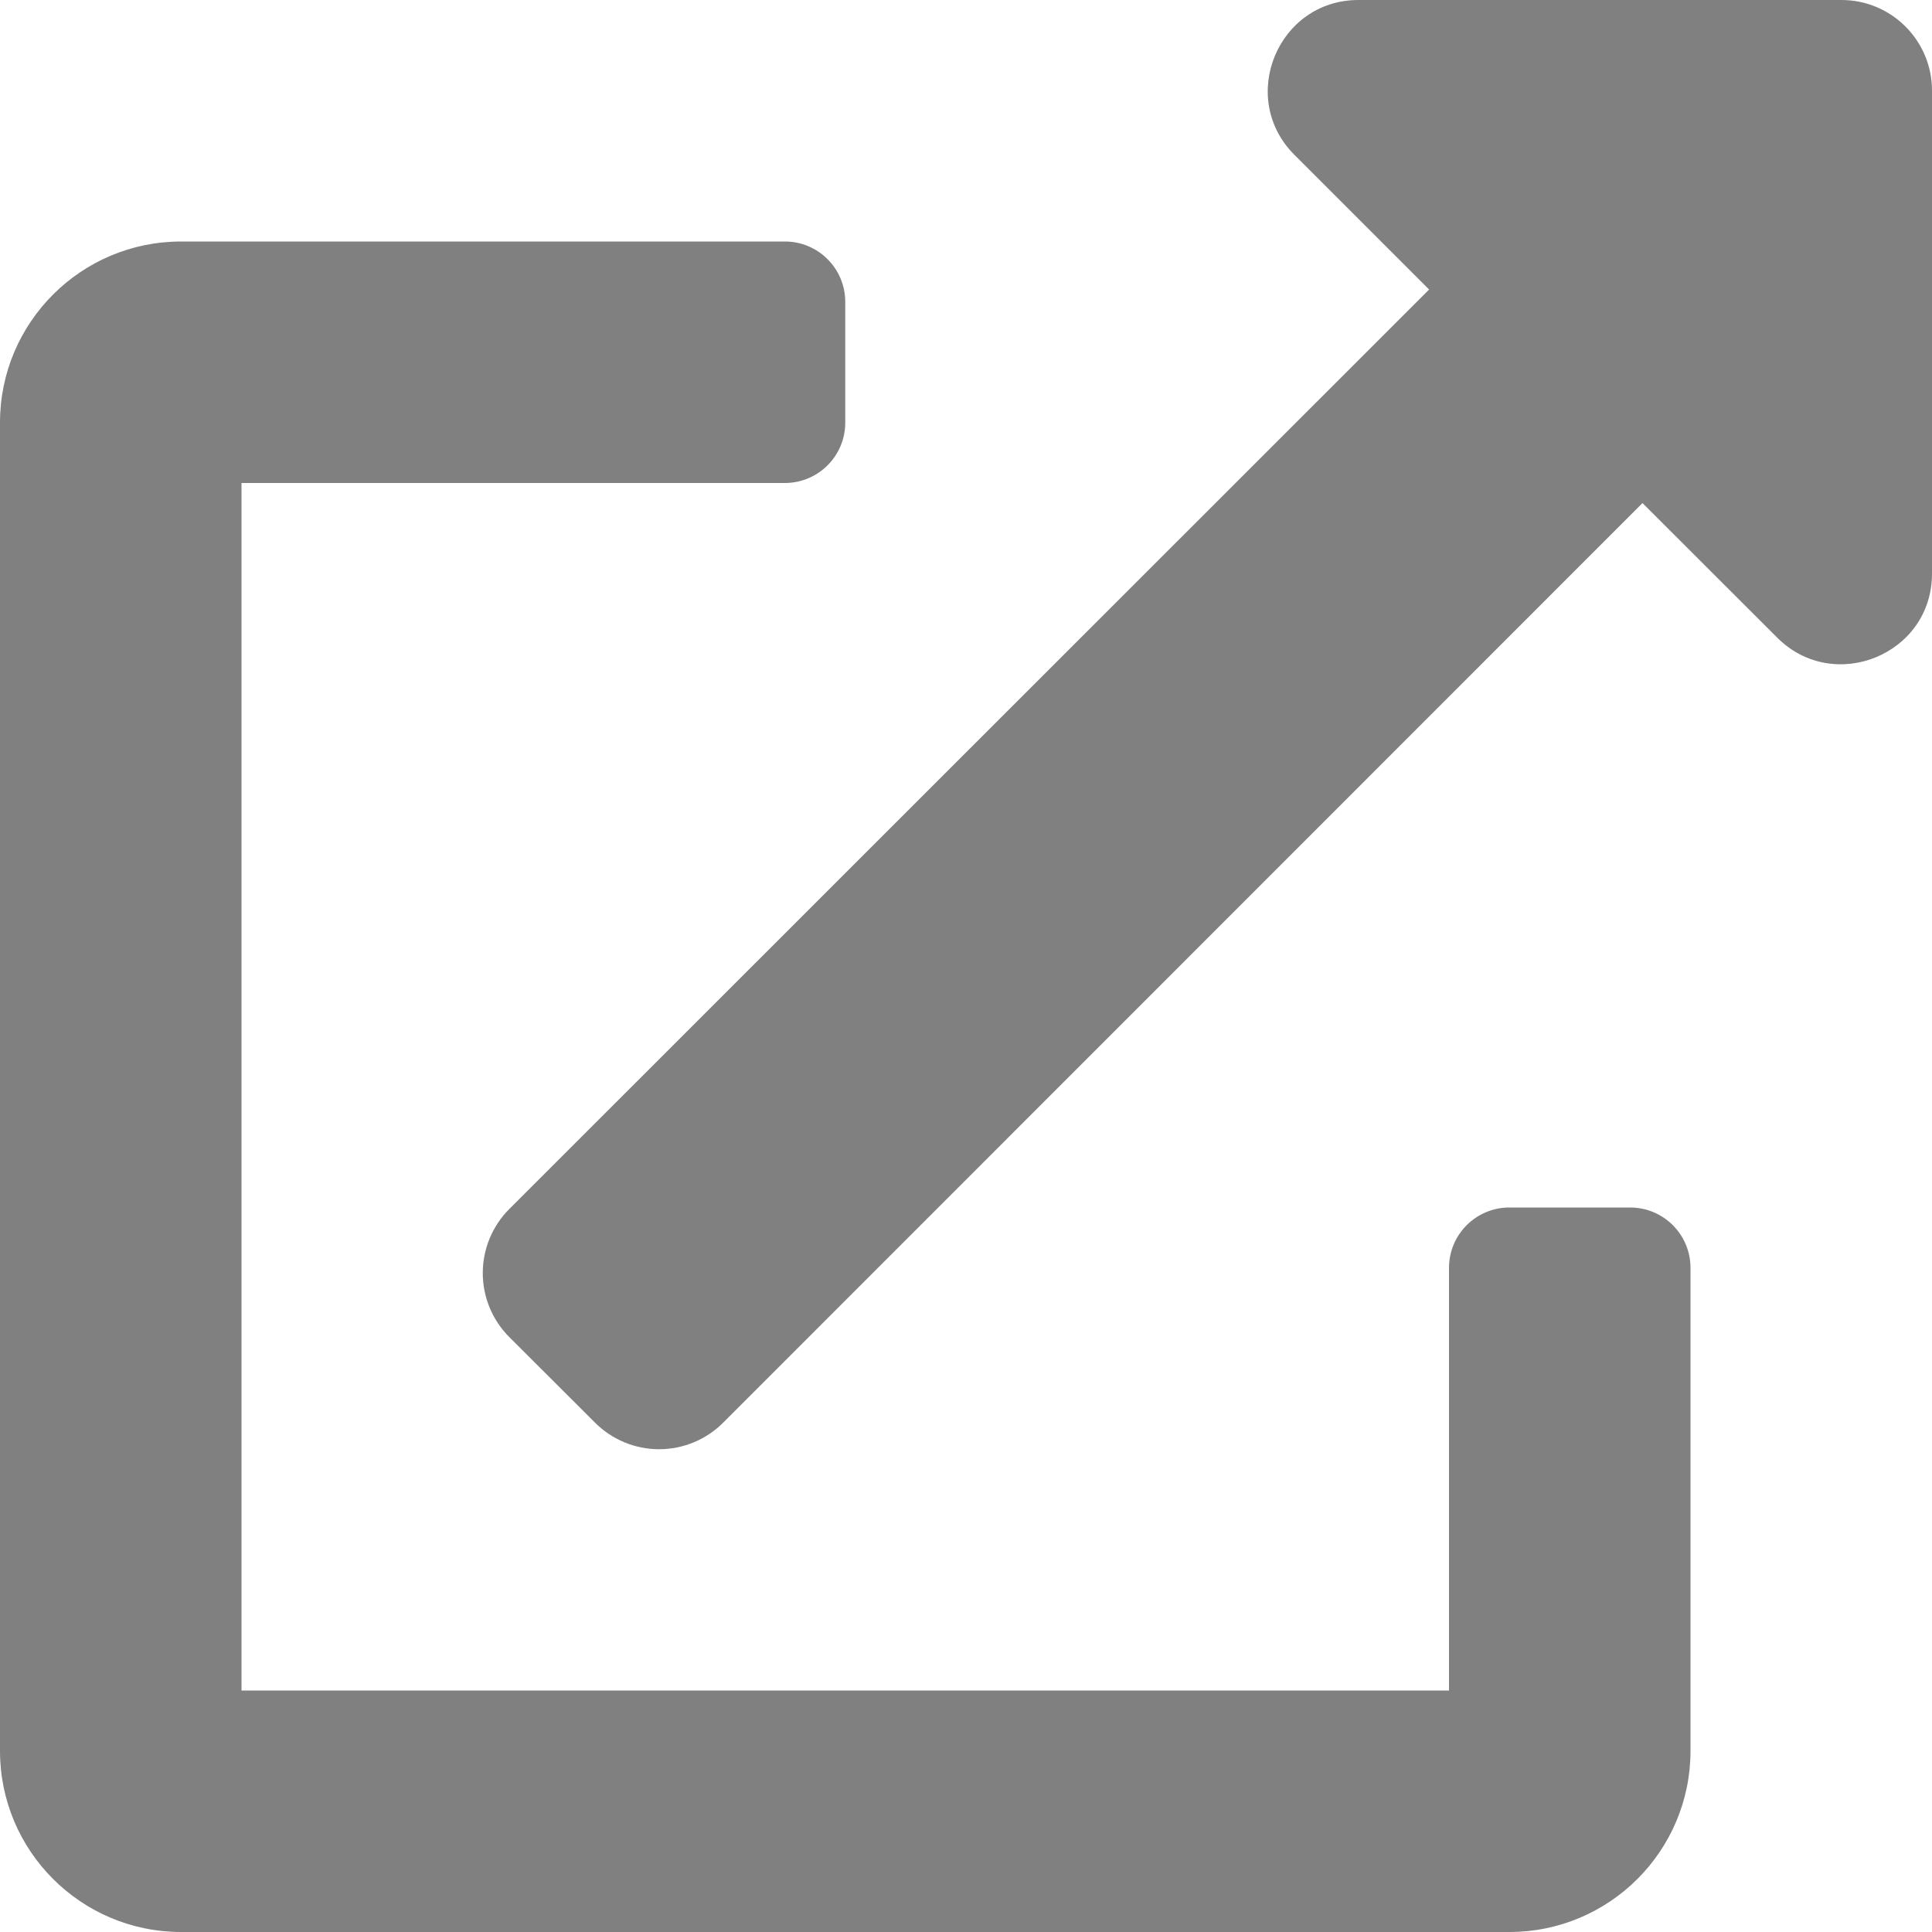
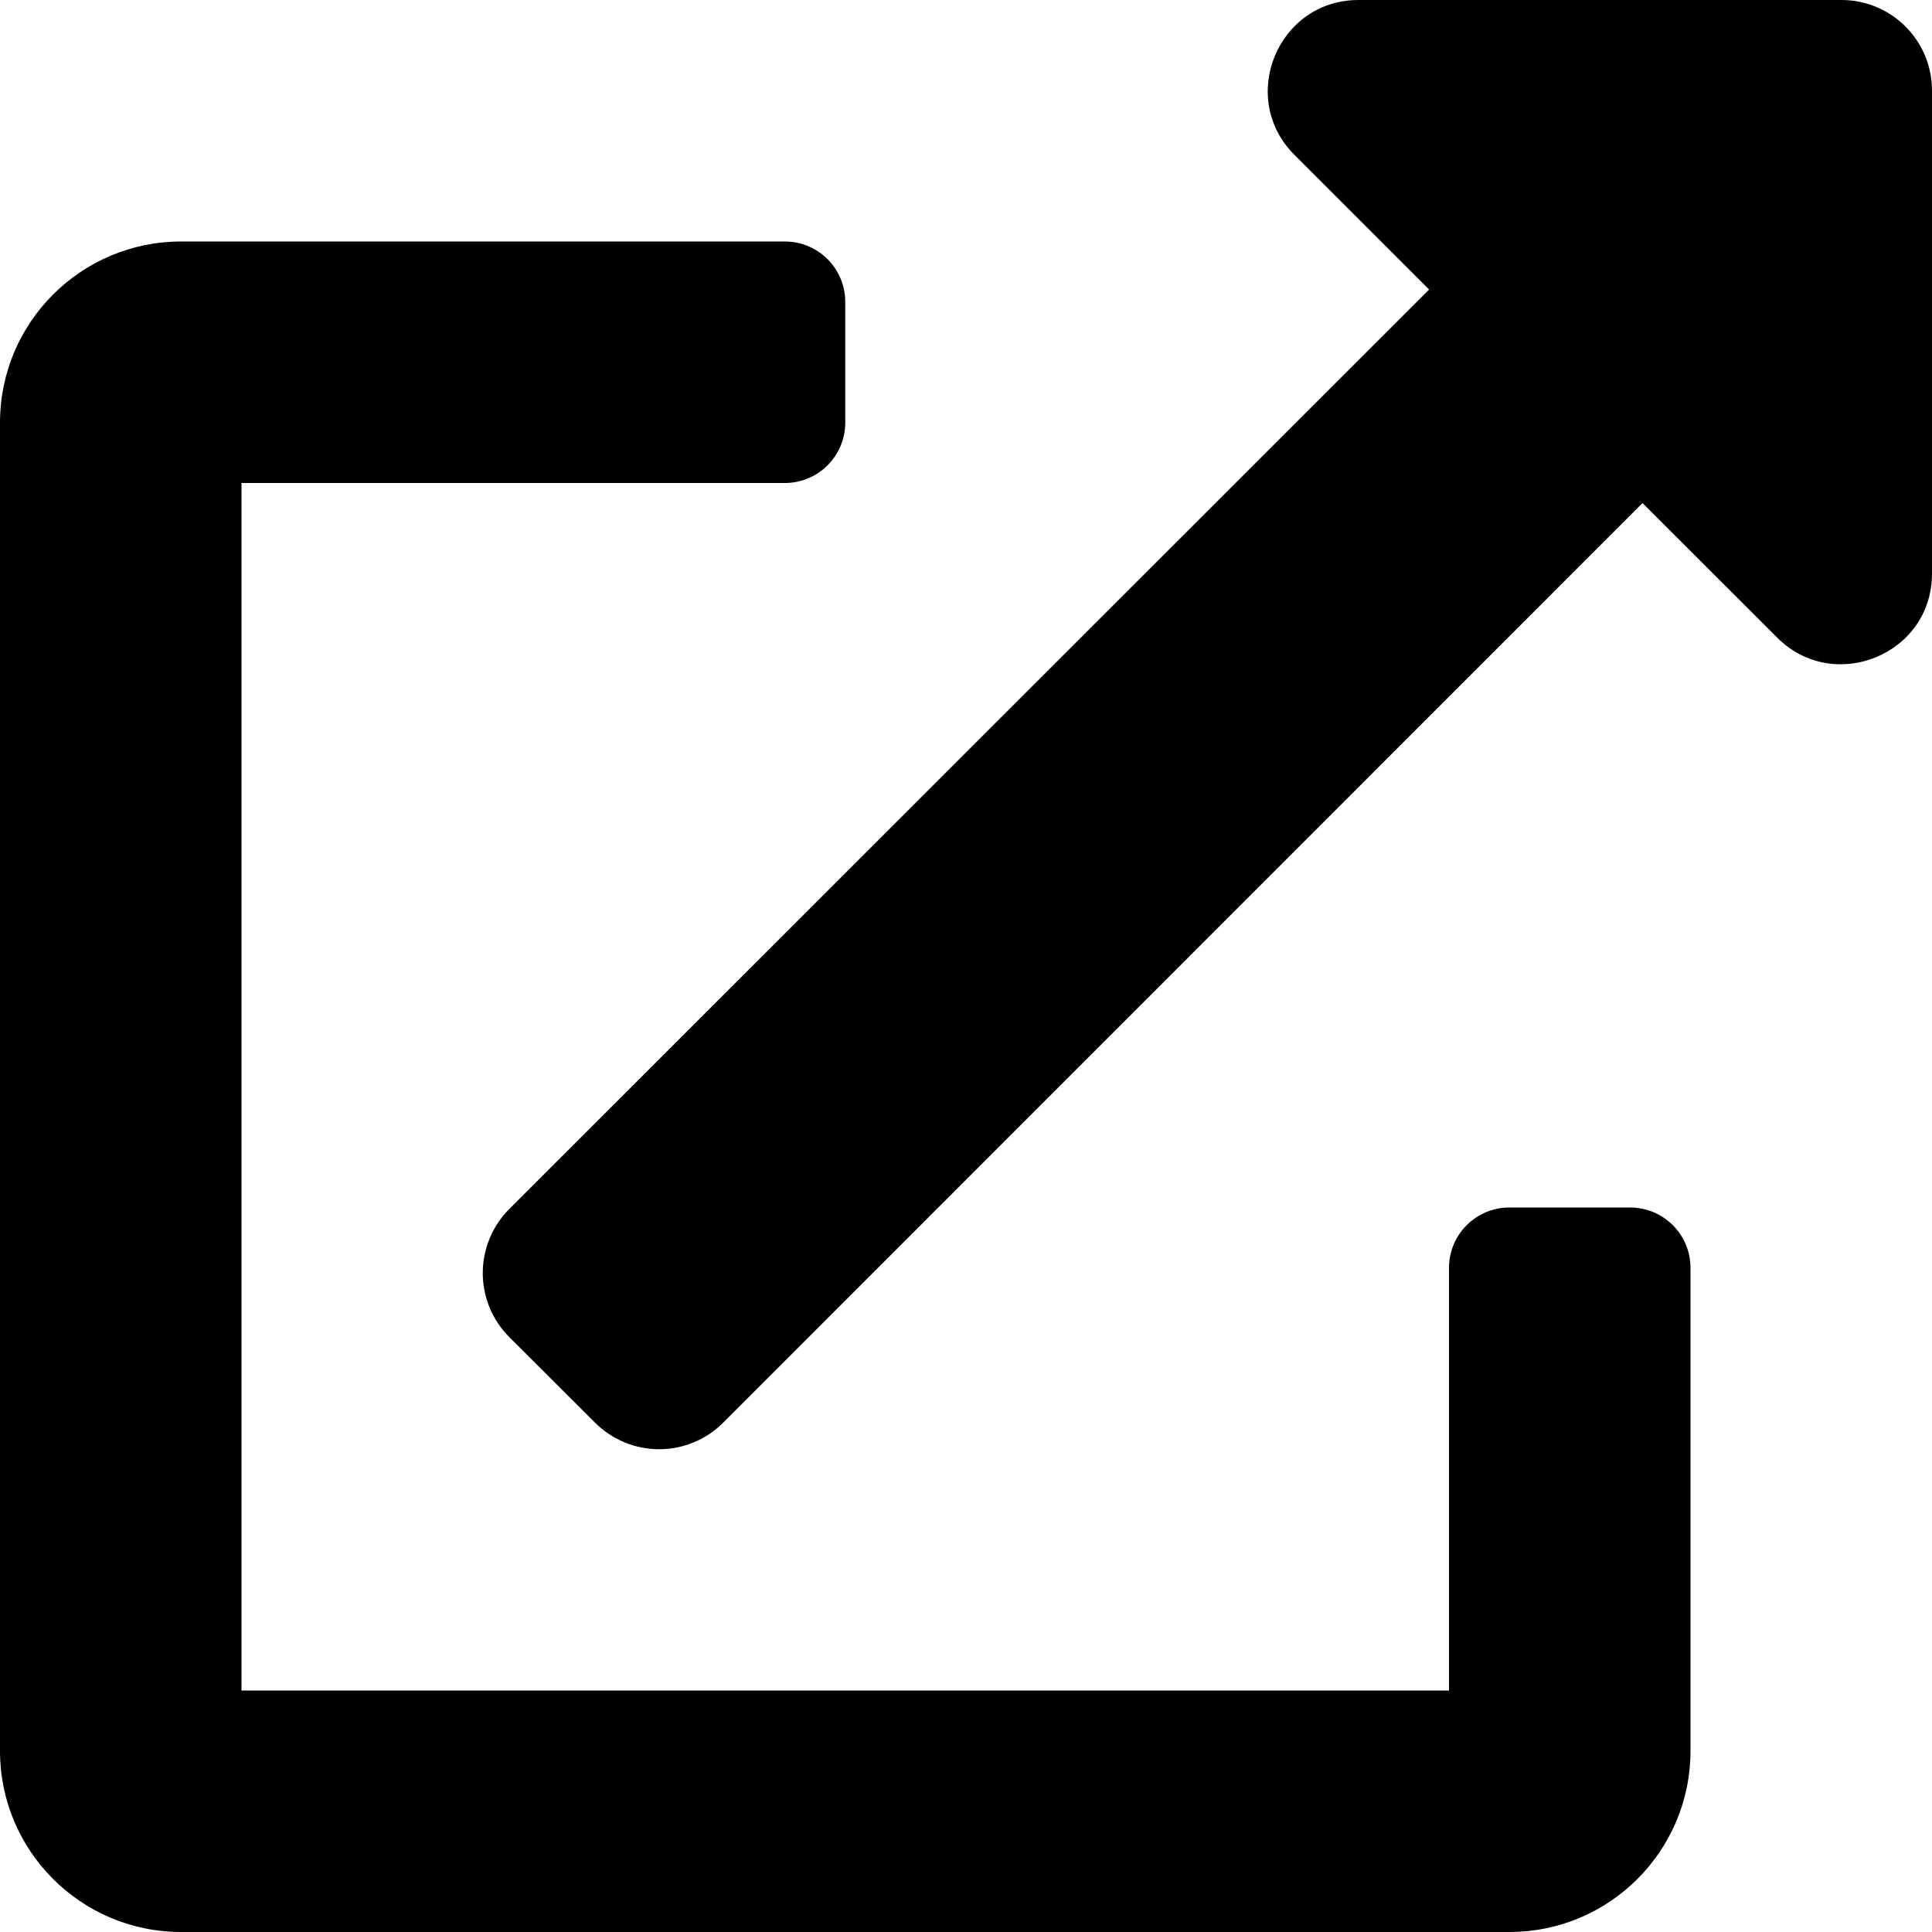
- <svg xmlns="http://www.w3.org/2000/svg" aria-hidden="true" focusable="false" data-prefix="fas" data-icon="external-link-alt" class="svg-inline--fa fa-external-link-alt fa-w-16" role="img" viewBox="0 0 512 512">
-   <path fill="grey" d="M432,320H400a16,16,0,0,0-16,16V448H64V128H208a16,16,0,0,0,16-16V80a16,16,0,0,0-16-16H48A48,48,0,0,0,0,112V464a48,48,0,0,0,48,48H400a48,48,0,0,0,48-48V336A16,16,0,0,0,432,320ZM488,0h-128c-21.37,0-32.05,25.91-17,41l35.73,35.73L135,320.37a24,24,0,0,0,0,34L157.67,377a24,24,0,0,0,34,0L435.28,133.32,471,169c15,15,41,4.5,41-17V24A24,24,0,0,0,488,0Z" />
+ <svg xmlns="http://www.w3.org/2000/svg" aria-hidden="true" focusable="false" viewBox="0 0 512 512">
+   <path d="M432,320H400a16,16,0,0,0-16,16V448H64V128H208a16,16,0,0,0,16-16V80a16,16,0,0,0-16-16H48A48,48,0,0,0,0,112V464a48,48,0,0,0,48,48H400a48,48,0,0,0,48-48V336A16,16,0,0,0,432,320ZM488,0h-128c-21.37,0-32.05,25.91-17,41l35.73,35.73L135,320.37a24,24,0,0,0,0,34L157.67,377a24,24,0,0,0,34,0L435.28,133.32,471,169c15,15,41,4.5,41-17V24A24,24,0,0,0,488,0Z" />
</svg>
